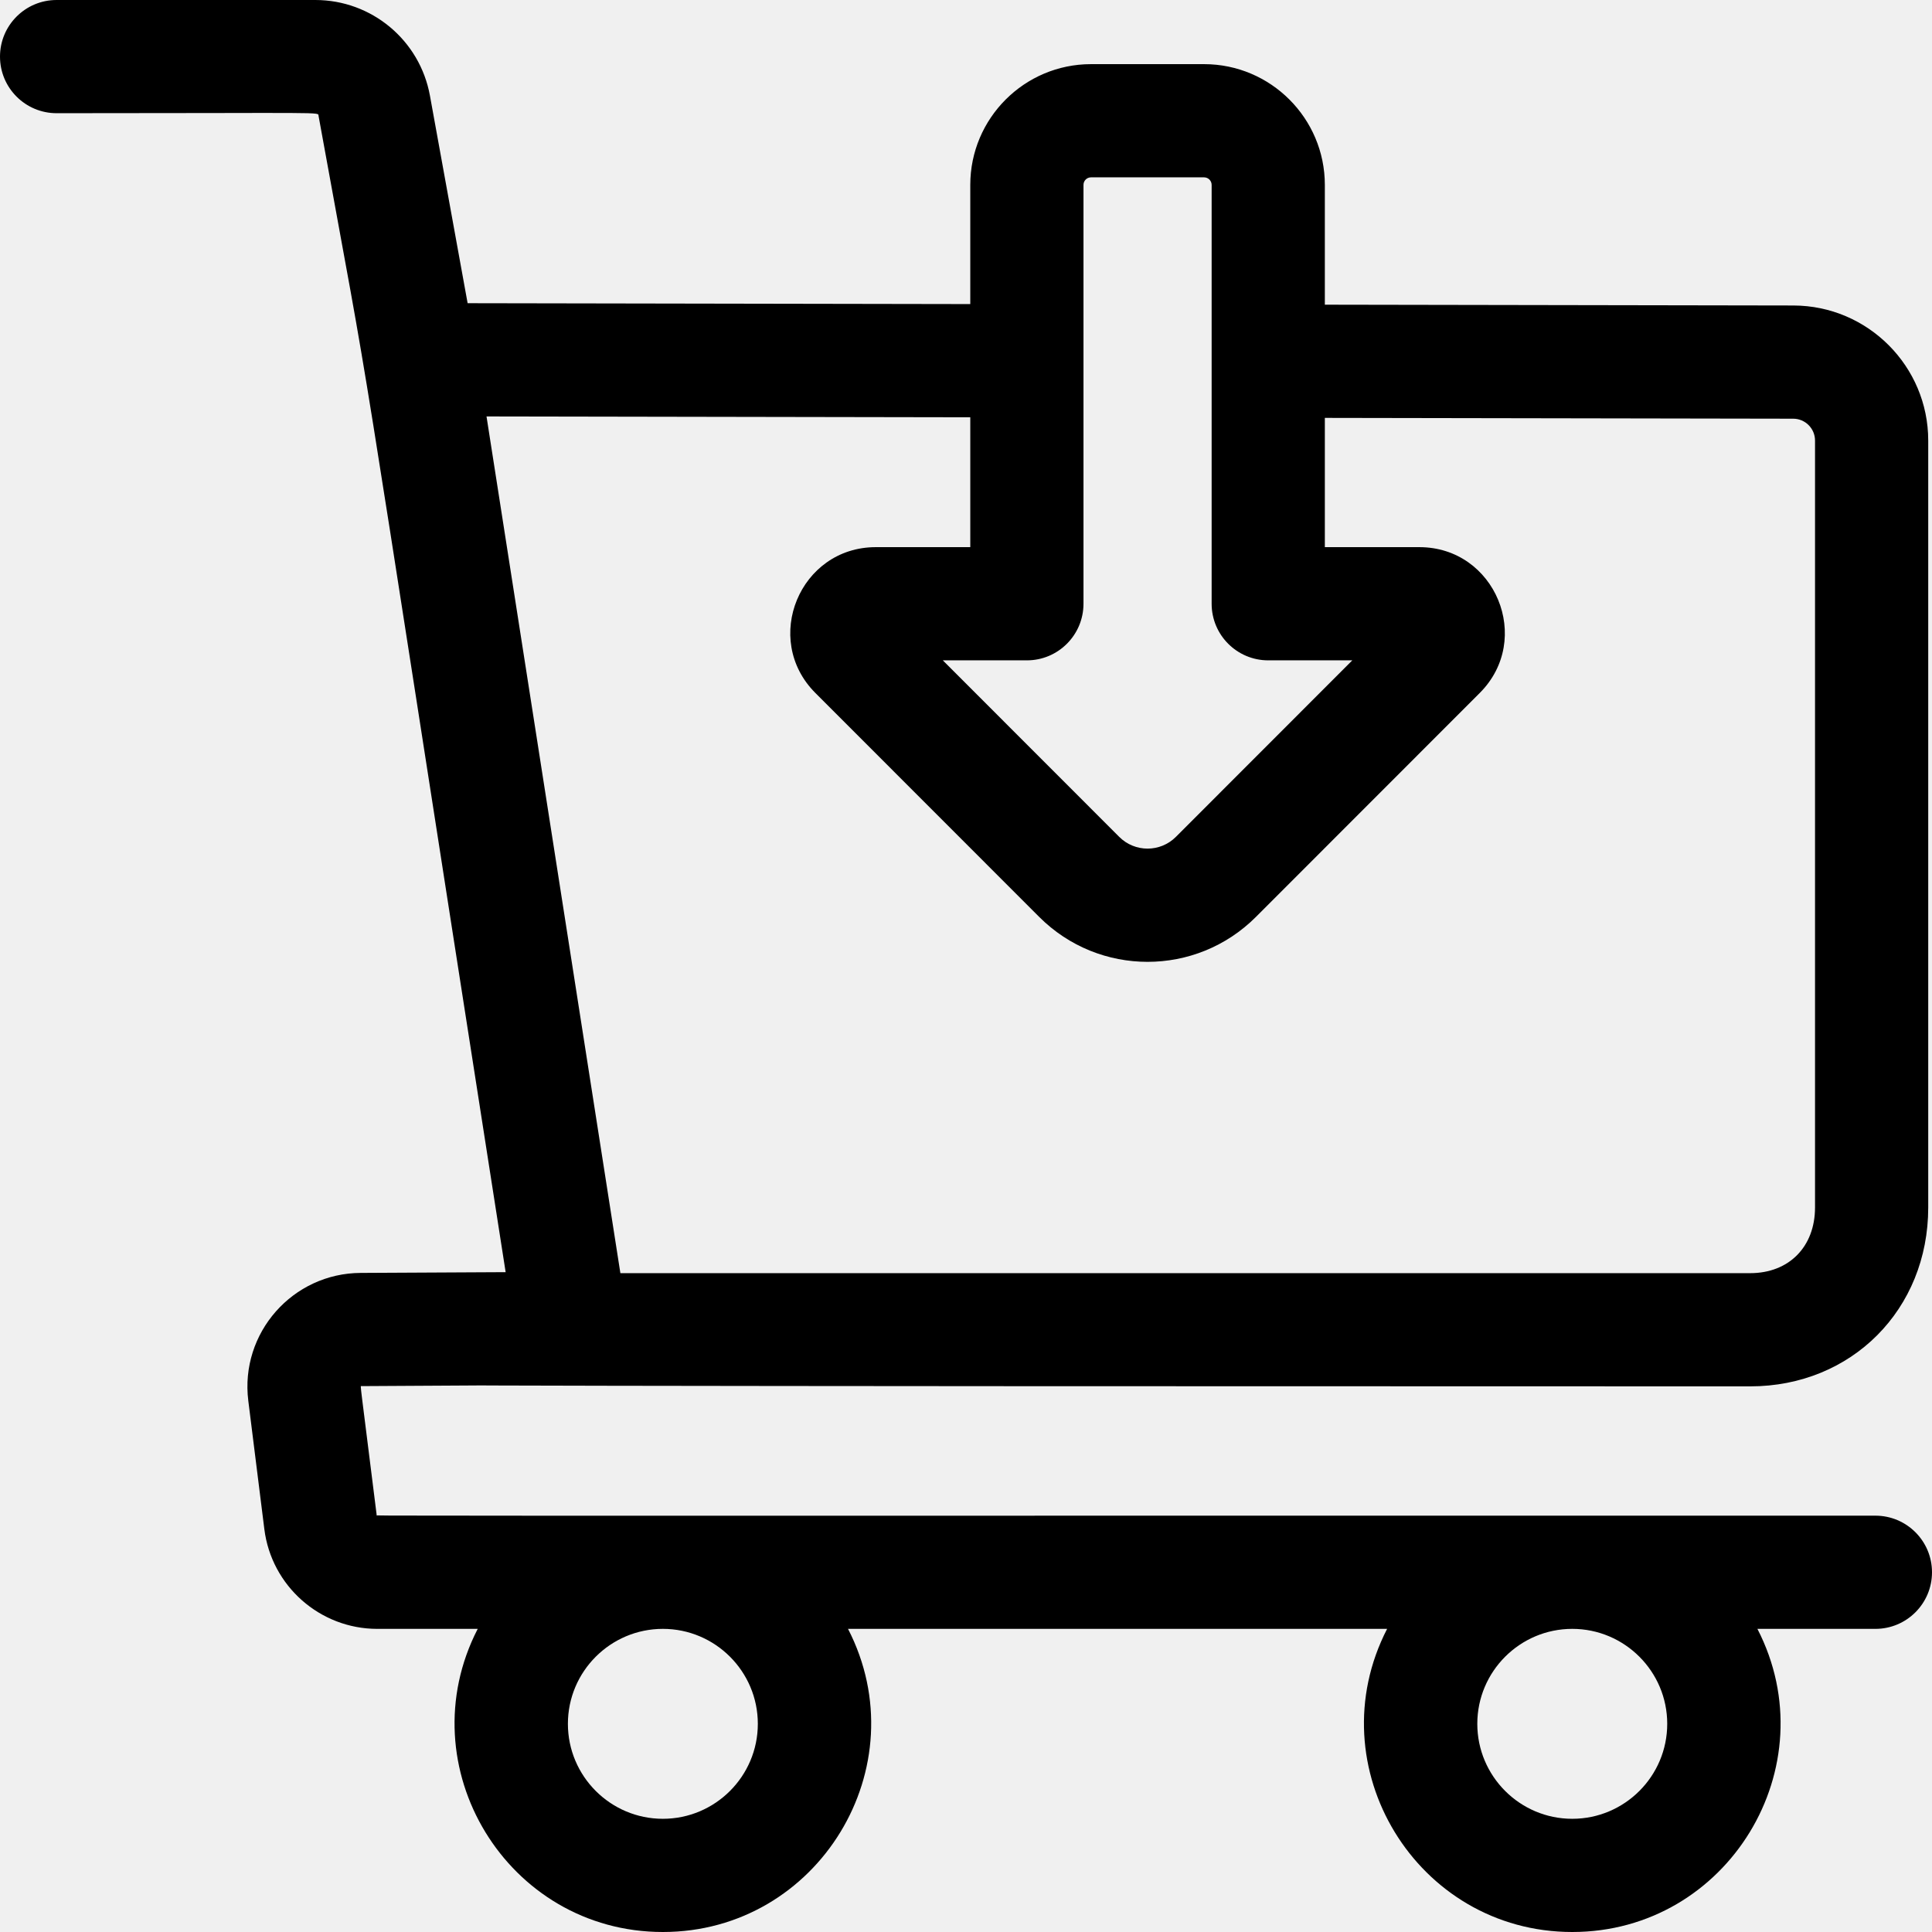
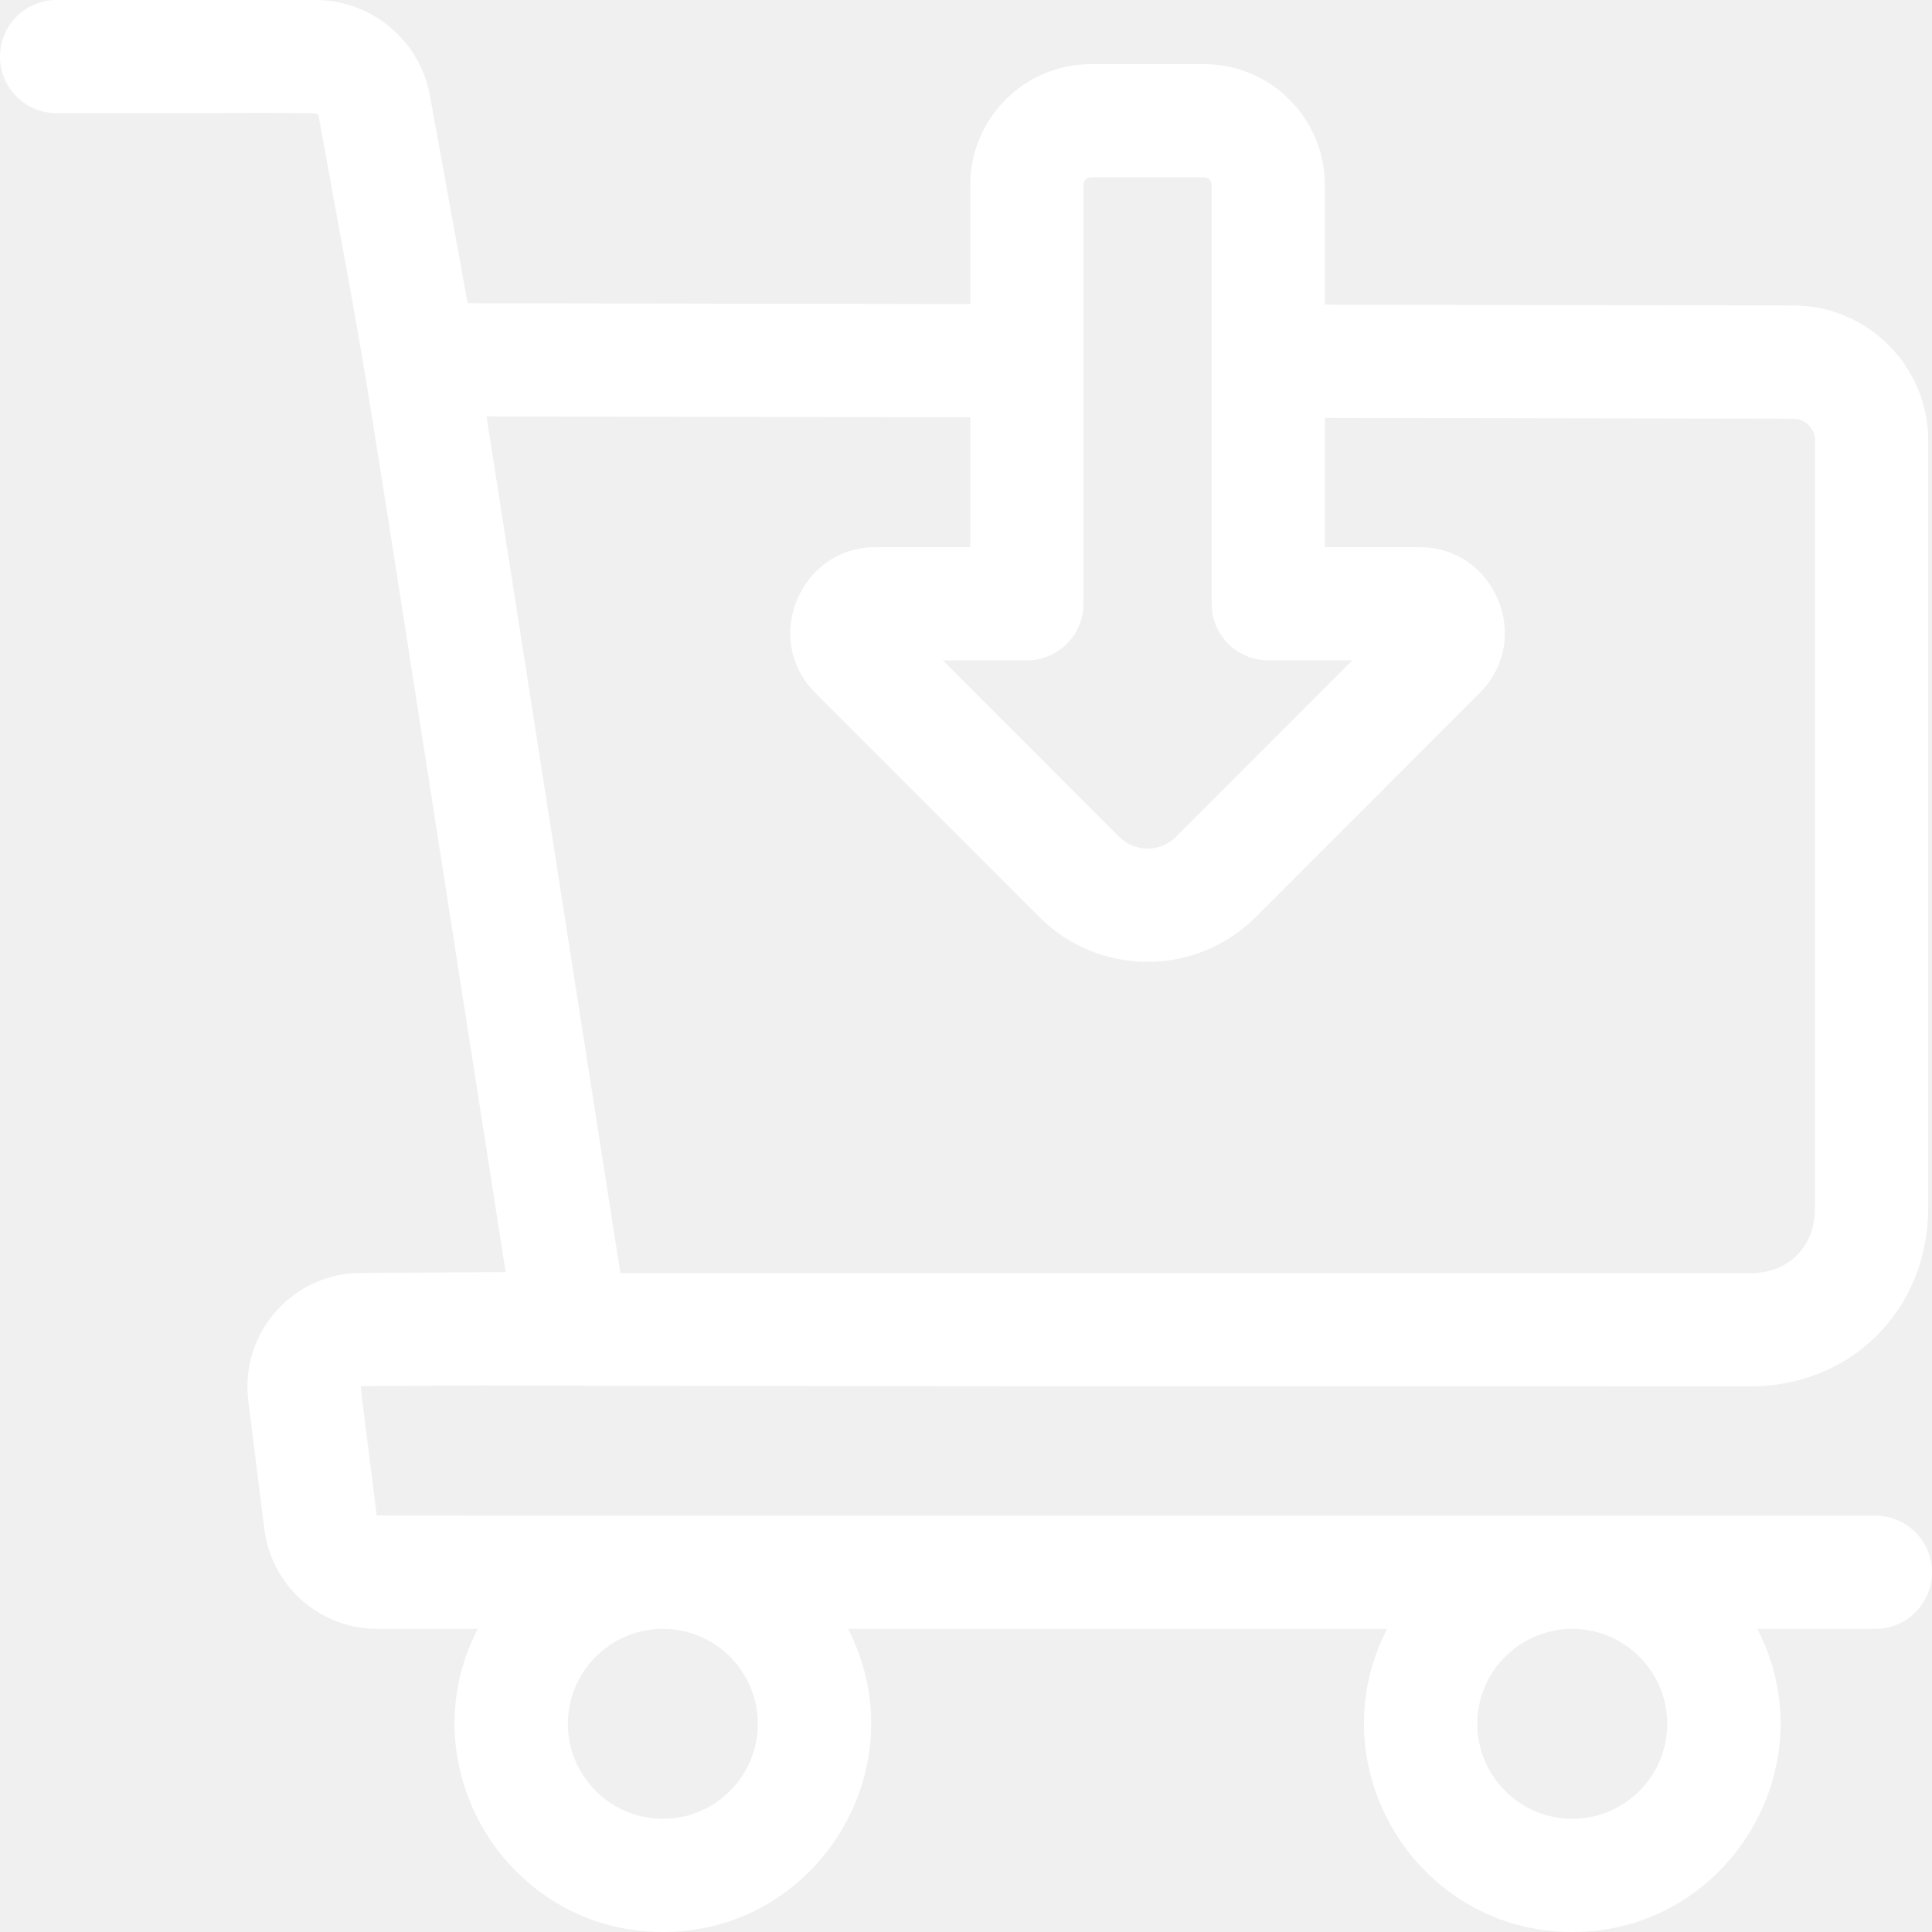
<svg xmlns="http://www.w3.org/2000/svg" enable-background="new 0 0 512 512" viewBox="0 0 512 512">
  <g>
-     <path d="m497 401.667c-415.684 0-397.149.077-397.175-.139-4.556-36.483-4.373-34.149-4.076-34.193 199.47-1.037-277.492.065 368.071.065 26.896 0 47.18-20.377 47.18-47.4v-203.25c0-19.7-16.025-35.755-35.725-35.79l-124.179-.214v-31.746c0-17.645-14.355-32-32-32h-29.972c-17.64 0-31.99 14.351-31.99 31.99v31.594l-133.21-.232-9.985-54.992c-2.667-14.694-15.443-25.36-30.378-25.36h-68.561c-8.284 0-15 6.716-15 15s6.716 15 15 15c72.595 0 69.219-.399 69.422.719 16.275 89.632 5.917 26.988 49.58 306.416l-38.389.2c-18.027.069-32.06 15.893-29.81 33.899l4.252 34.016c1.883 15.06 14.748 26.417 29.925 26.417h26.62c-18.8 36.504 7.827 80.333 49.067 80.333 41.221 0 67.876-43.813 49.067-80.333h142.866c-18.801 36.504 7.827 80.333 49.067 80.333 41.22 0 67.875-43.811 49.066-80.333h31.267c8.284 0 15-6.716 15-15s-6.716-15-15-15zm-209.865-352.677c0-1.097.893-1.99 1.99-1.99h29.972c1.103 0 2 .897 2 2v111c0 8.284 6.716 15 15 15h22.276l-46.75 46.779c-4.149 4.151-10.866 4.151-15.015 0l-46.751-46.779h22.277c8.284 0 15-6.716 15-15v-111.01zm-30 61.594v34.416h-25.039c-20.126 0-30.252 24.394-16.014 38.644l59.308 59.342c15.874 15.883 41.576 15.885 57.452 0l59.307-59.342c14.229-14.237 4.13-38.644-16.013-38.644h-25.039v-34.254l124.127.214c3.186.005 5.776 2.603 5.776 5.79v203.25c0 10.407-6.904 17.4-17.18 17.4h-299.412l-35.477-227.039zm-56.302 346.249c0 13.877-11.29 25.167-25.167 25.167s-25.166-11.29-25.166-25.167 11.29-25.167 25.167-25.167 25.166 11.291 25.166 25.167zm241 0c0 13.877-11.289 25.167-25.166 25.167s-25.167-11.29-25.167-25.167 11.29-25.167 25.167-25.167 25.166 11.291 25.166 25.167z" />
+     <path d="m497 401.667c-415.684 0-397.149.077-397.175-.139-4.556-36.483-4.373-34.149-4.076-34.193 199.47-1.037-277.492.065 368.071.065 26.896 0 47.18-20.377 47.18-47.4v-203.25c0-19.7-16.025-35.755-35.725-35.79l-124.179-.214v-31.746c0-17.645-14.355-32-32-32h-29.972c-17.64 0-31.99 14.351-31.99 31.99v31.594l-133.21-.232-9.985-54.992c-2.667-14.694-15.443-25.36-30.378-25.36h-68.561c-8.284 0-15 6.716-15 15s6.716 15 15 15c72.595 0 69.219-.399 69.422.719 16.275 89.632 5.917 26.988 49.58 306.416l-38.389.2c-18.027.069-32.06 15.893-29.81 33.899l4.252 34.016c1.883 15.06 14.748 26.417 29.925 26.417h26.62c-18.8 36.504 7.827 80.333 49.067 80.333 41.221 0 67.876-43.813 49.067-80.333h142.866c-18.801 36.504 7.827 80.333 49.067 80.333 41.22 0 67.875-43.811 49.066-80.333h31.267c8.284 0 15-6.716 15-15s-6.716-15-15-15zm-209.865-352.677c0-1.097.893-1.99 1.99-1.99h29.972c1.103 0 2 .897 2 2v111c0 8.284 6.716 15 15 15h22.276l-46.75 46.779c-4.149 4.151-10.866 4.151-15.015 0l-46.751-46.779h22.277c8.284 0 15-6.716 15-15v-111.01zm-30 61.594v34.416h-25.039c-20.126 0-30.252 24.394-16.014 38.644l59.308 59.342c15.874 15.883 41.576 15.885 57.452 0l59.307-59.342c14.229-14.237 4.13-38.644-16.013-38.644h-25.039v-34.254l124.127.214c3.186.005 5.776 2.603 5.776 5.79v203.25c0 10.407-6.904 17.4-17.18 17.4h-299.412l-35.477-227.039zm-56.302 346.249c0 13.877-11.29 25.167-25.167 25.167s-25.166-11.29-25.166-25.167 11.29-25.167 25.167-25.167 25.166 11.291 25.166 25.167zm241 0c0 13.877-11.289 25.167-25.166 25.167s-25.167-11.29-25.167-25.167 11.29-25.167 25.167-25.167 25.166 11.291 25.166 25.167z" fill="white" />
  </g>
</svg>
